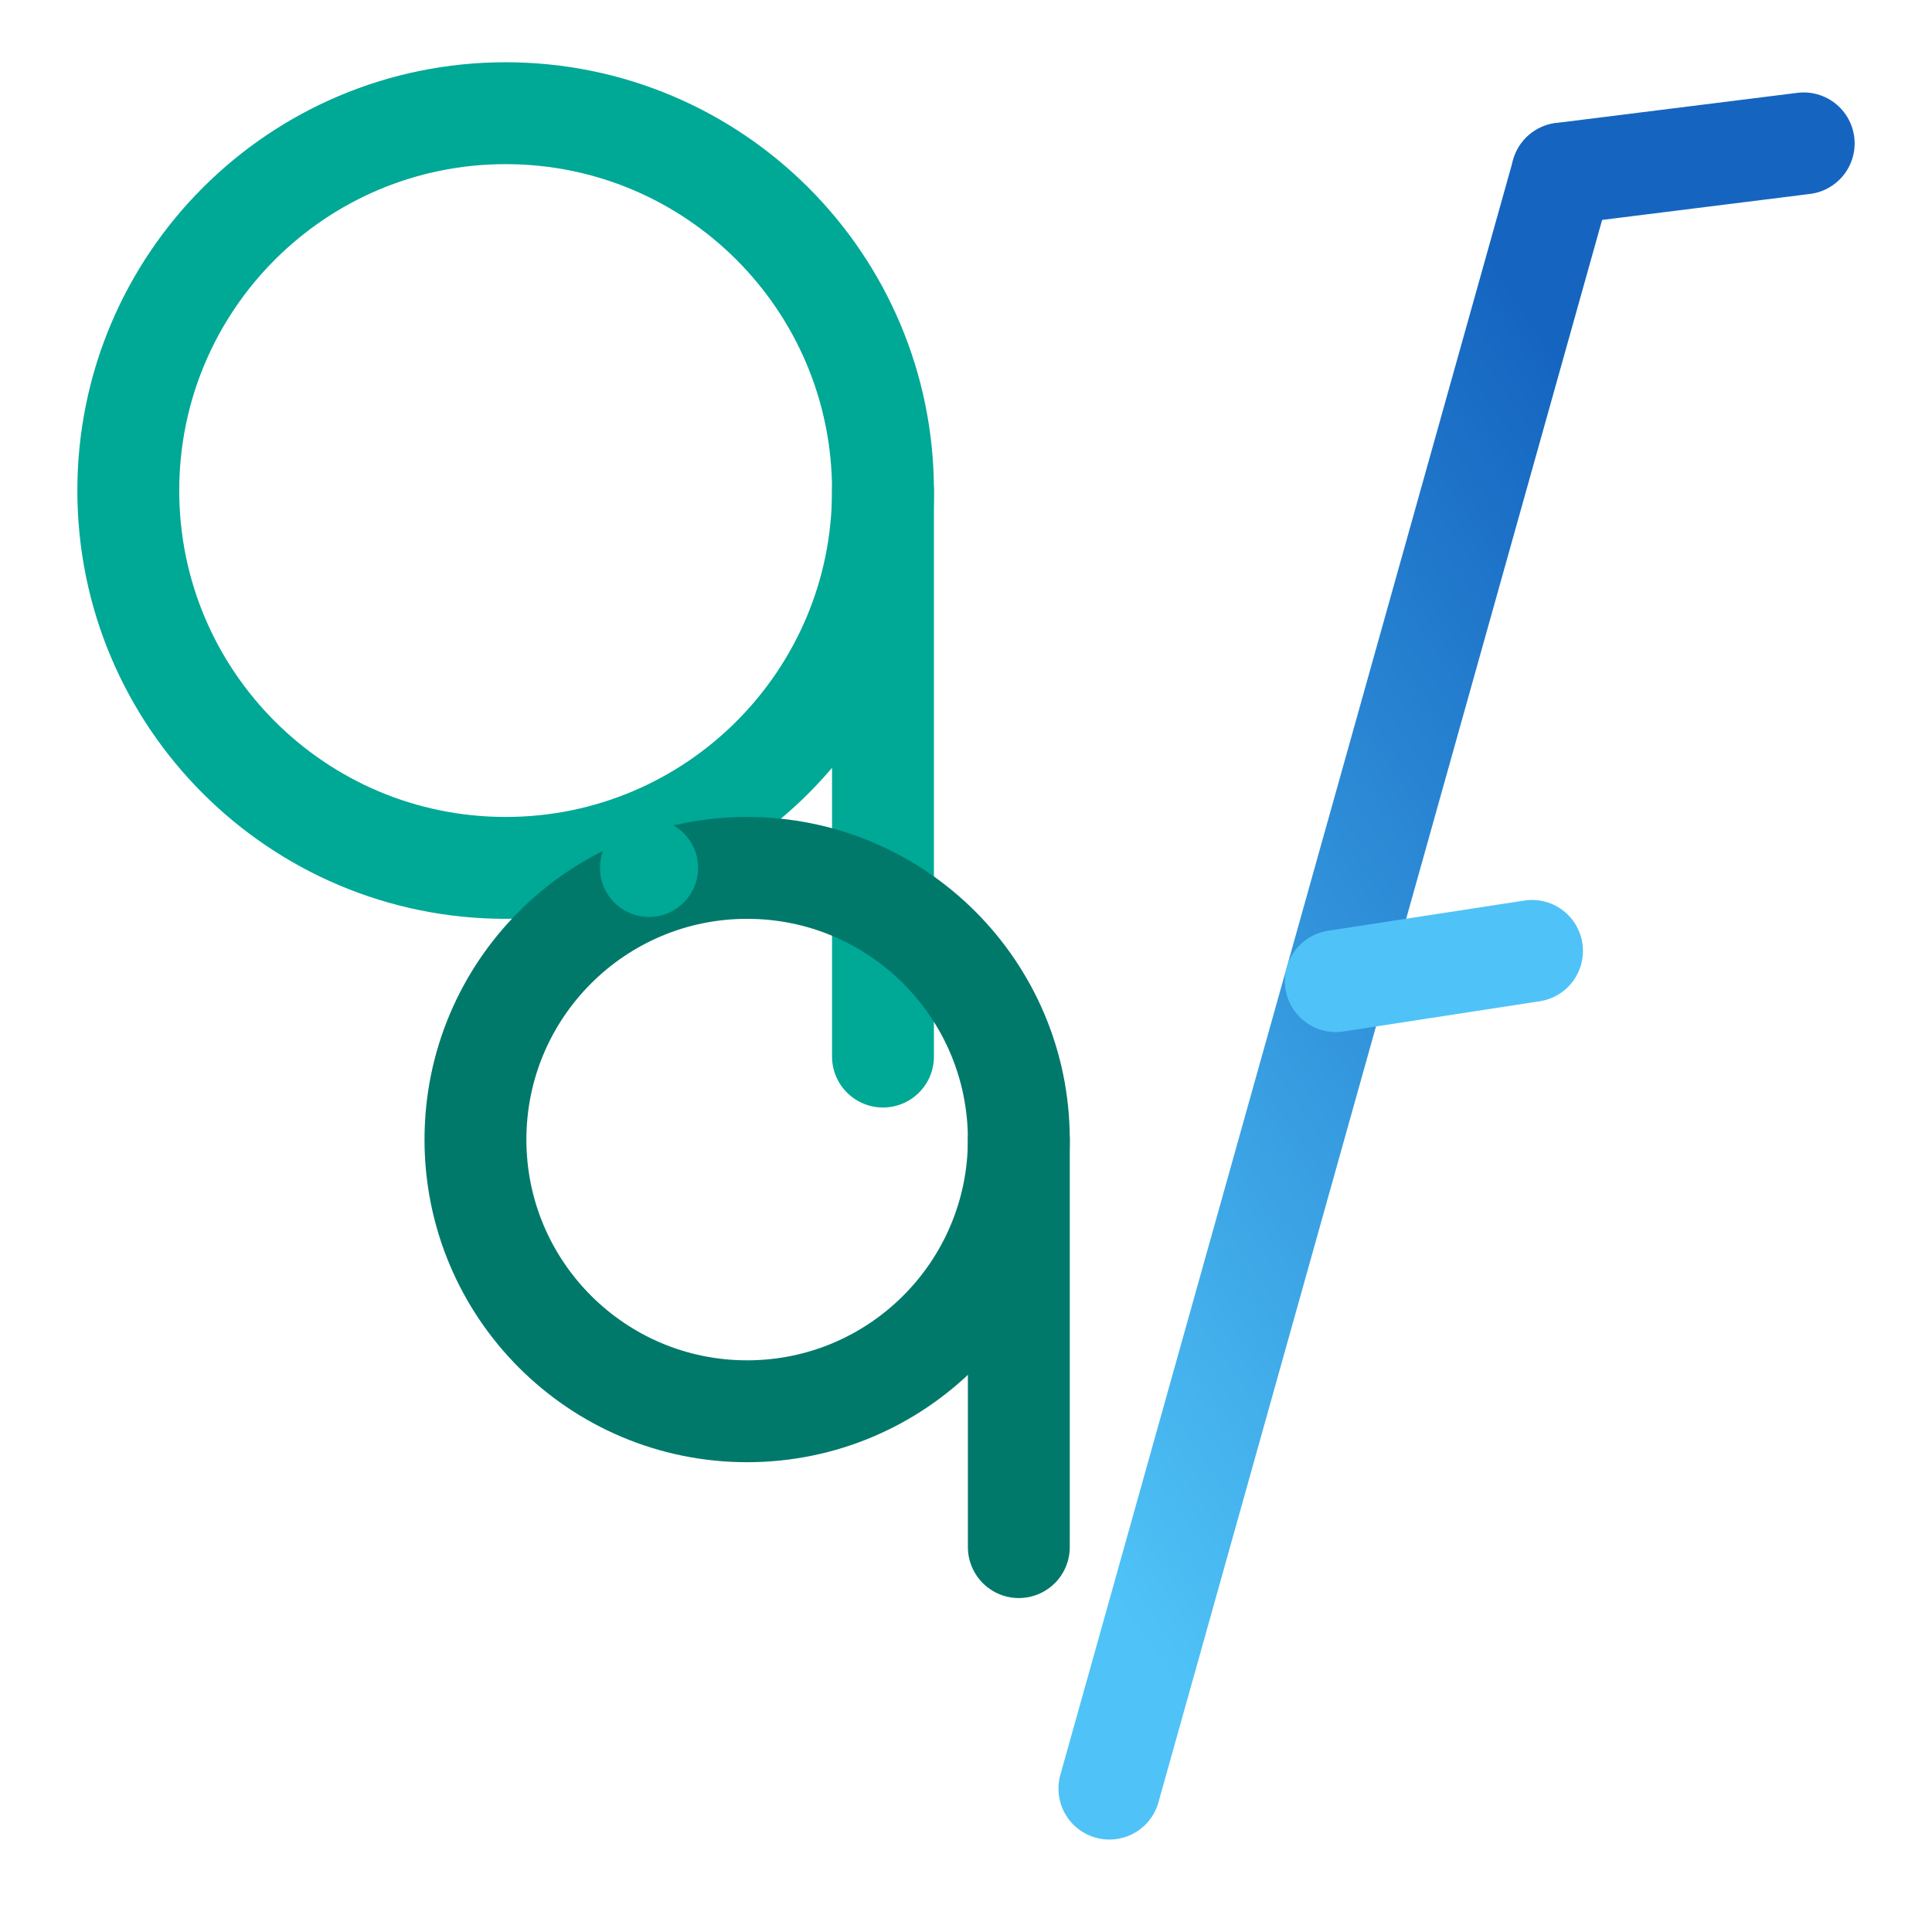
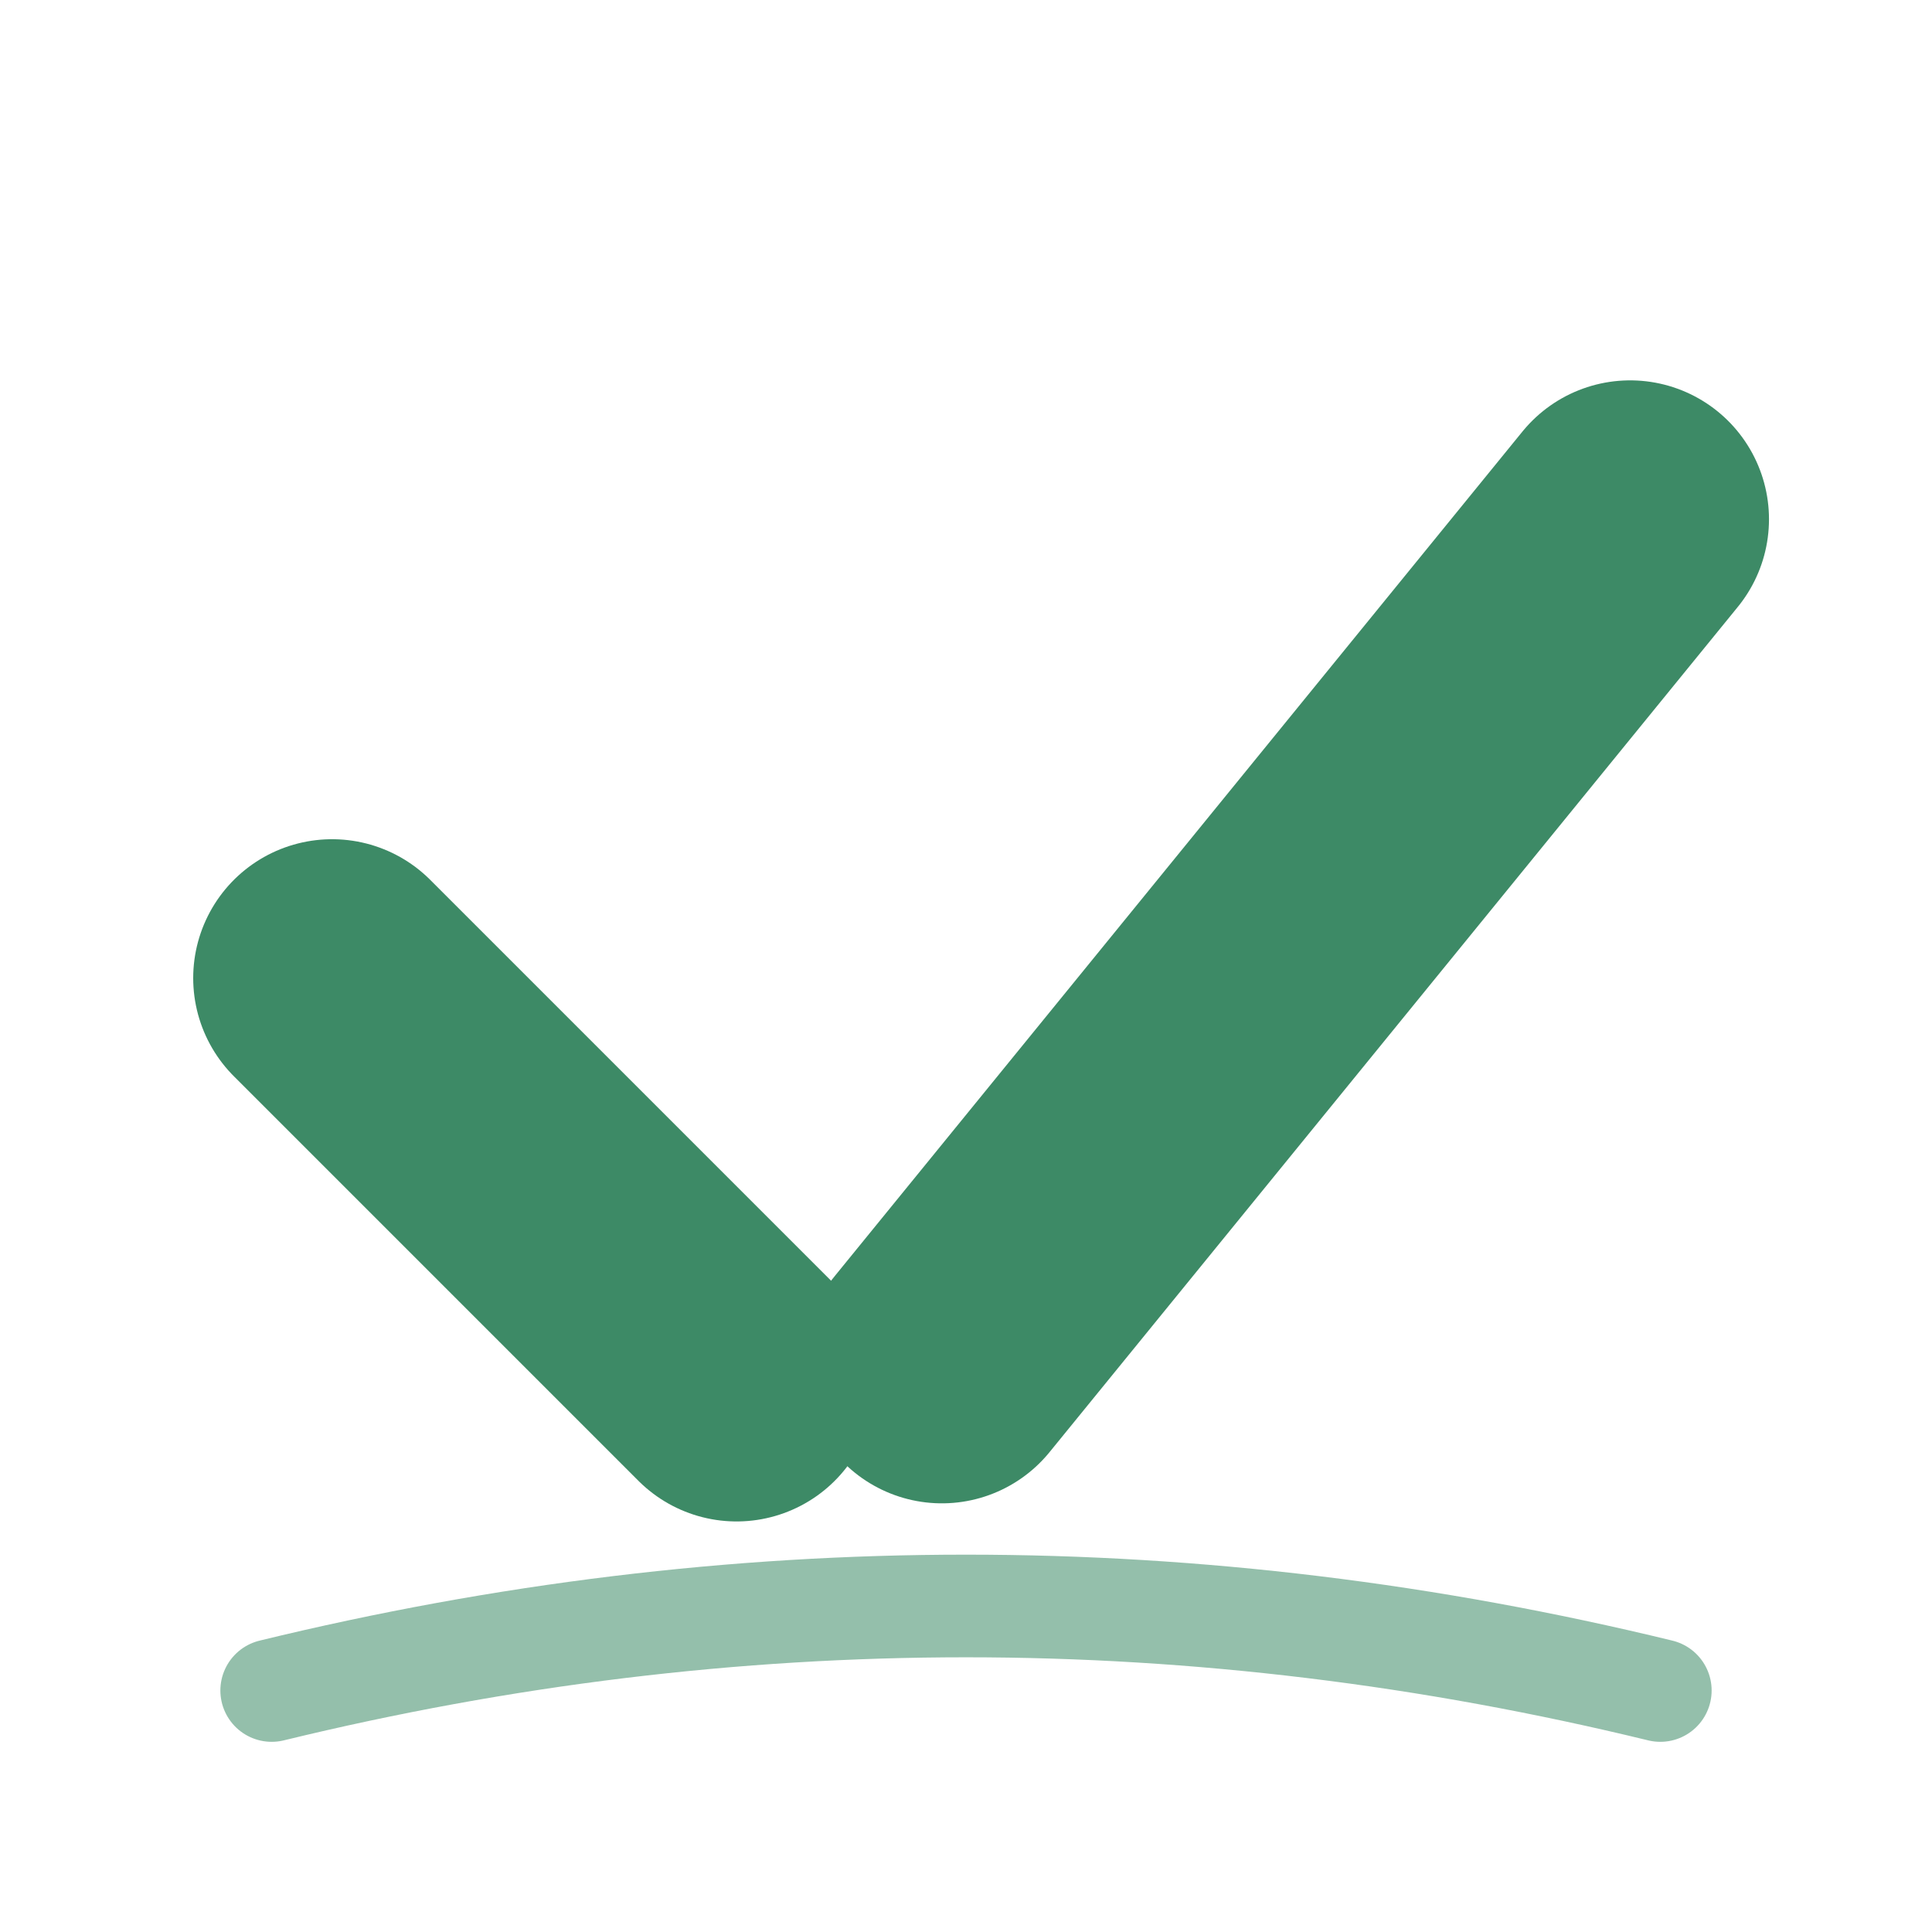
<svg xmlns="http://www.w3.org/2000/svg" width="256" height="256" viewBox="0 0 256 256">
-   <defs>
-     <linearGradient id="fstem" x1="0.3" y1="1" x2="0.7" y2="0">
-       <stop offset="0%" stop-color="#4FC3F7" />
-       <stop offset="100%" stop-color="#1565C0" />
-     </linearGradient>
-   </defs>
-   <g transform="translate(7, 5)" stroke-width="13.5" stroke-linecap="round">
-     <circle cx="60" cy="60" r="50" fill="none" stroke="#00A896" />
-     <line x1="110" y1="60" x2="110" y2="135" stroke="#00A896" />
-     <circle cx="92" cy="146" r="36" fill="none" stroke="#00796B" />
-     <line x1="128" y1="146" x2="128" y2="200" stroke="#00796B" />
-     <circle cx="79" cy="110" r="6.5" fill="#00A896" stroke="none" />
-     <line x1="140" y1="232" x2="200" y2="18" stroke="url(#fstem)" />
-     <line x1="200" y1="18" x2="232" y2="14" stroke="#1565C0" />
-     <line x1="170" y1="125" x2="196" y2="121" stroke="#4FC3F7" />
+   <g transform="translate(0 0) scale(8)" fill="none" stroke-linecap="round" stroke-linejoin="round">
+     <path d="M5.5 16.2 L12.2 22.9" stroke="#3d8a66" stroke-width="4.6" />
+     <path d="M15.6 22.6 L27 8.6" stroke="#3d8a66" stroke-width="4.6" />
+     <path d="M4.5 28 Q 16 25.2 27.5 28" stroke="#3d8a66" stroke-width="1.7" opacity="0.55" />
  </g>
</svg>
